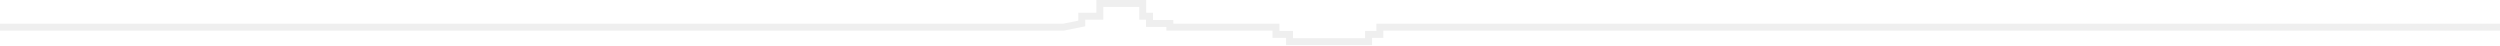
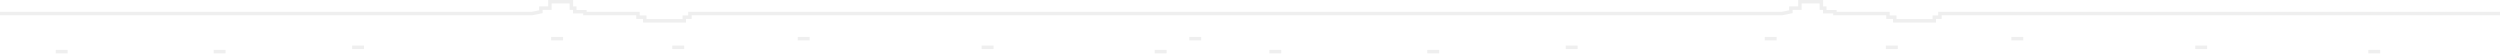
- <svg xmlns="http://www.w3.org/2000/svg" width="720" height="13" viewBox="0 0 720 13" fill="none">
+ <svg xmlns="http://www.w3.org/2000/svg" width="1440" height="31" viewBox="0 0 1440 31" fill="none">
  <path d="M0 7.81H306.341L311.545 6.762V4.667H316.748V1H329.106V4.667H331.057V6.762H334.309H336.911V7.81H367.48V9.905H371.382V12H394.146V9.905H397.398V7.81H465.041H720" stroke="#EFEFEF" stroke-width="2" />
+   <path d="M720 7.81H1026.34L1031.54 6.762V4.667H1036.75V1H1049.11V4.667H1051.06V6.762H1054.31H1056.91V7.81H1087.48V9.905H1091.38V12H1114.15V9.905H1117.4V7.81H1185.04H1440" stroke="#EFEFEF" stroke-width="2" />
+   <path d="M685.042 22.262H691.895" stroke="#EFEFEF" stroke-width="2" />
+   <path d="M32.104 29.738H38.958" stroke="#EFEFEF" stroke-width="2" />
+   <path d="M731.146 29.738H738" stroke="#EFEFEF" stroke-width="2" />
+   <path d="M123.068 29.738H129.921" stroke="#EFEFEF" stroke-width="2" />
+   <path d="M822.109 29.738H828.963" stroke="#EFEFEF" stroke-width="2" />
+   <path d="M202.815 27.246H209.669" stroke="#EFEFEF" stroke-width="2" />
+   <path d="M901.857 27.246H908.711" stroke="#EFEFEF" stroke-width="2" />
+   <path d="M317.453 22.262H324.306" stroke="#EFEFEF" stroke-width="2" />
+   <path d="M1016.49 22.262H1023.35" stroke="#EFEFEF" stroke-width="2" />
+   <path d="M387.233 27.246H394.086" stroke="#EFEFEF" stroke-width="2" />
+   <path d="M1086.27 27.246H1093.13" stroke="#EFEFEF" stroke-width="2" />
+   <path d="M459.505 22.262H466.358" stroke="#EFEFEF" stroke-width="2" />
+   <path d="M1158.55 22.262H1165.4" stroke="#EFEFEF" stroke-width="2" />
+   <path d="M565.42 27.246H572.273" stroke="#EFEFEF" stroke-width="2" />
+   <path d="M1264.46 27.246H1271.32" stroke="#EFEFEF" stroke-width="2" />
+   <path d="M665.105 29.738H671.958" stroke="#EFEFEF" stroke-width="2" />
+   <path d="M1364.15 29.738H1371" stroke="#EFEFEF" stroke-width="2" />
</svg>
